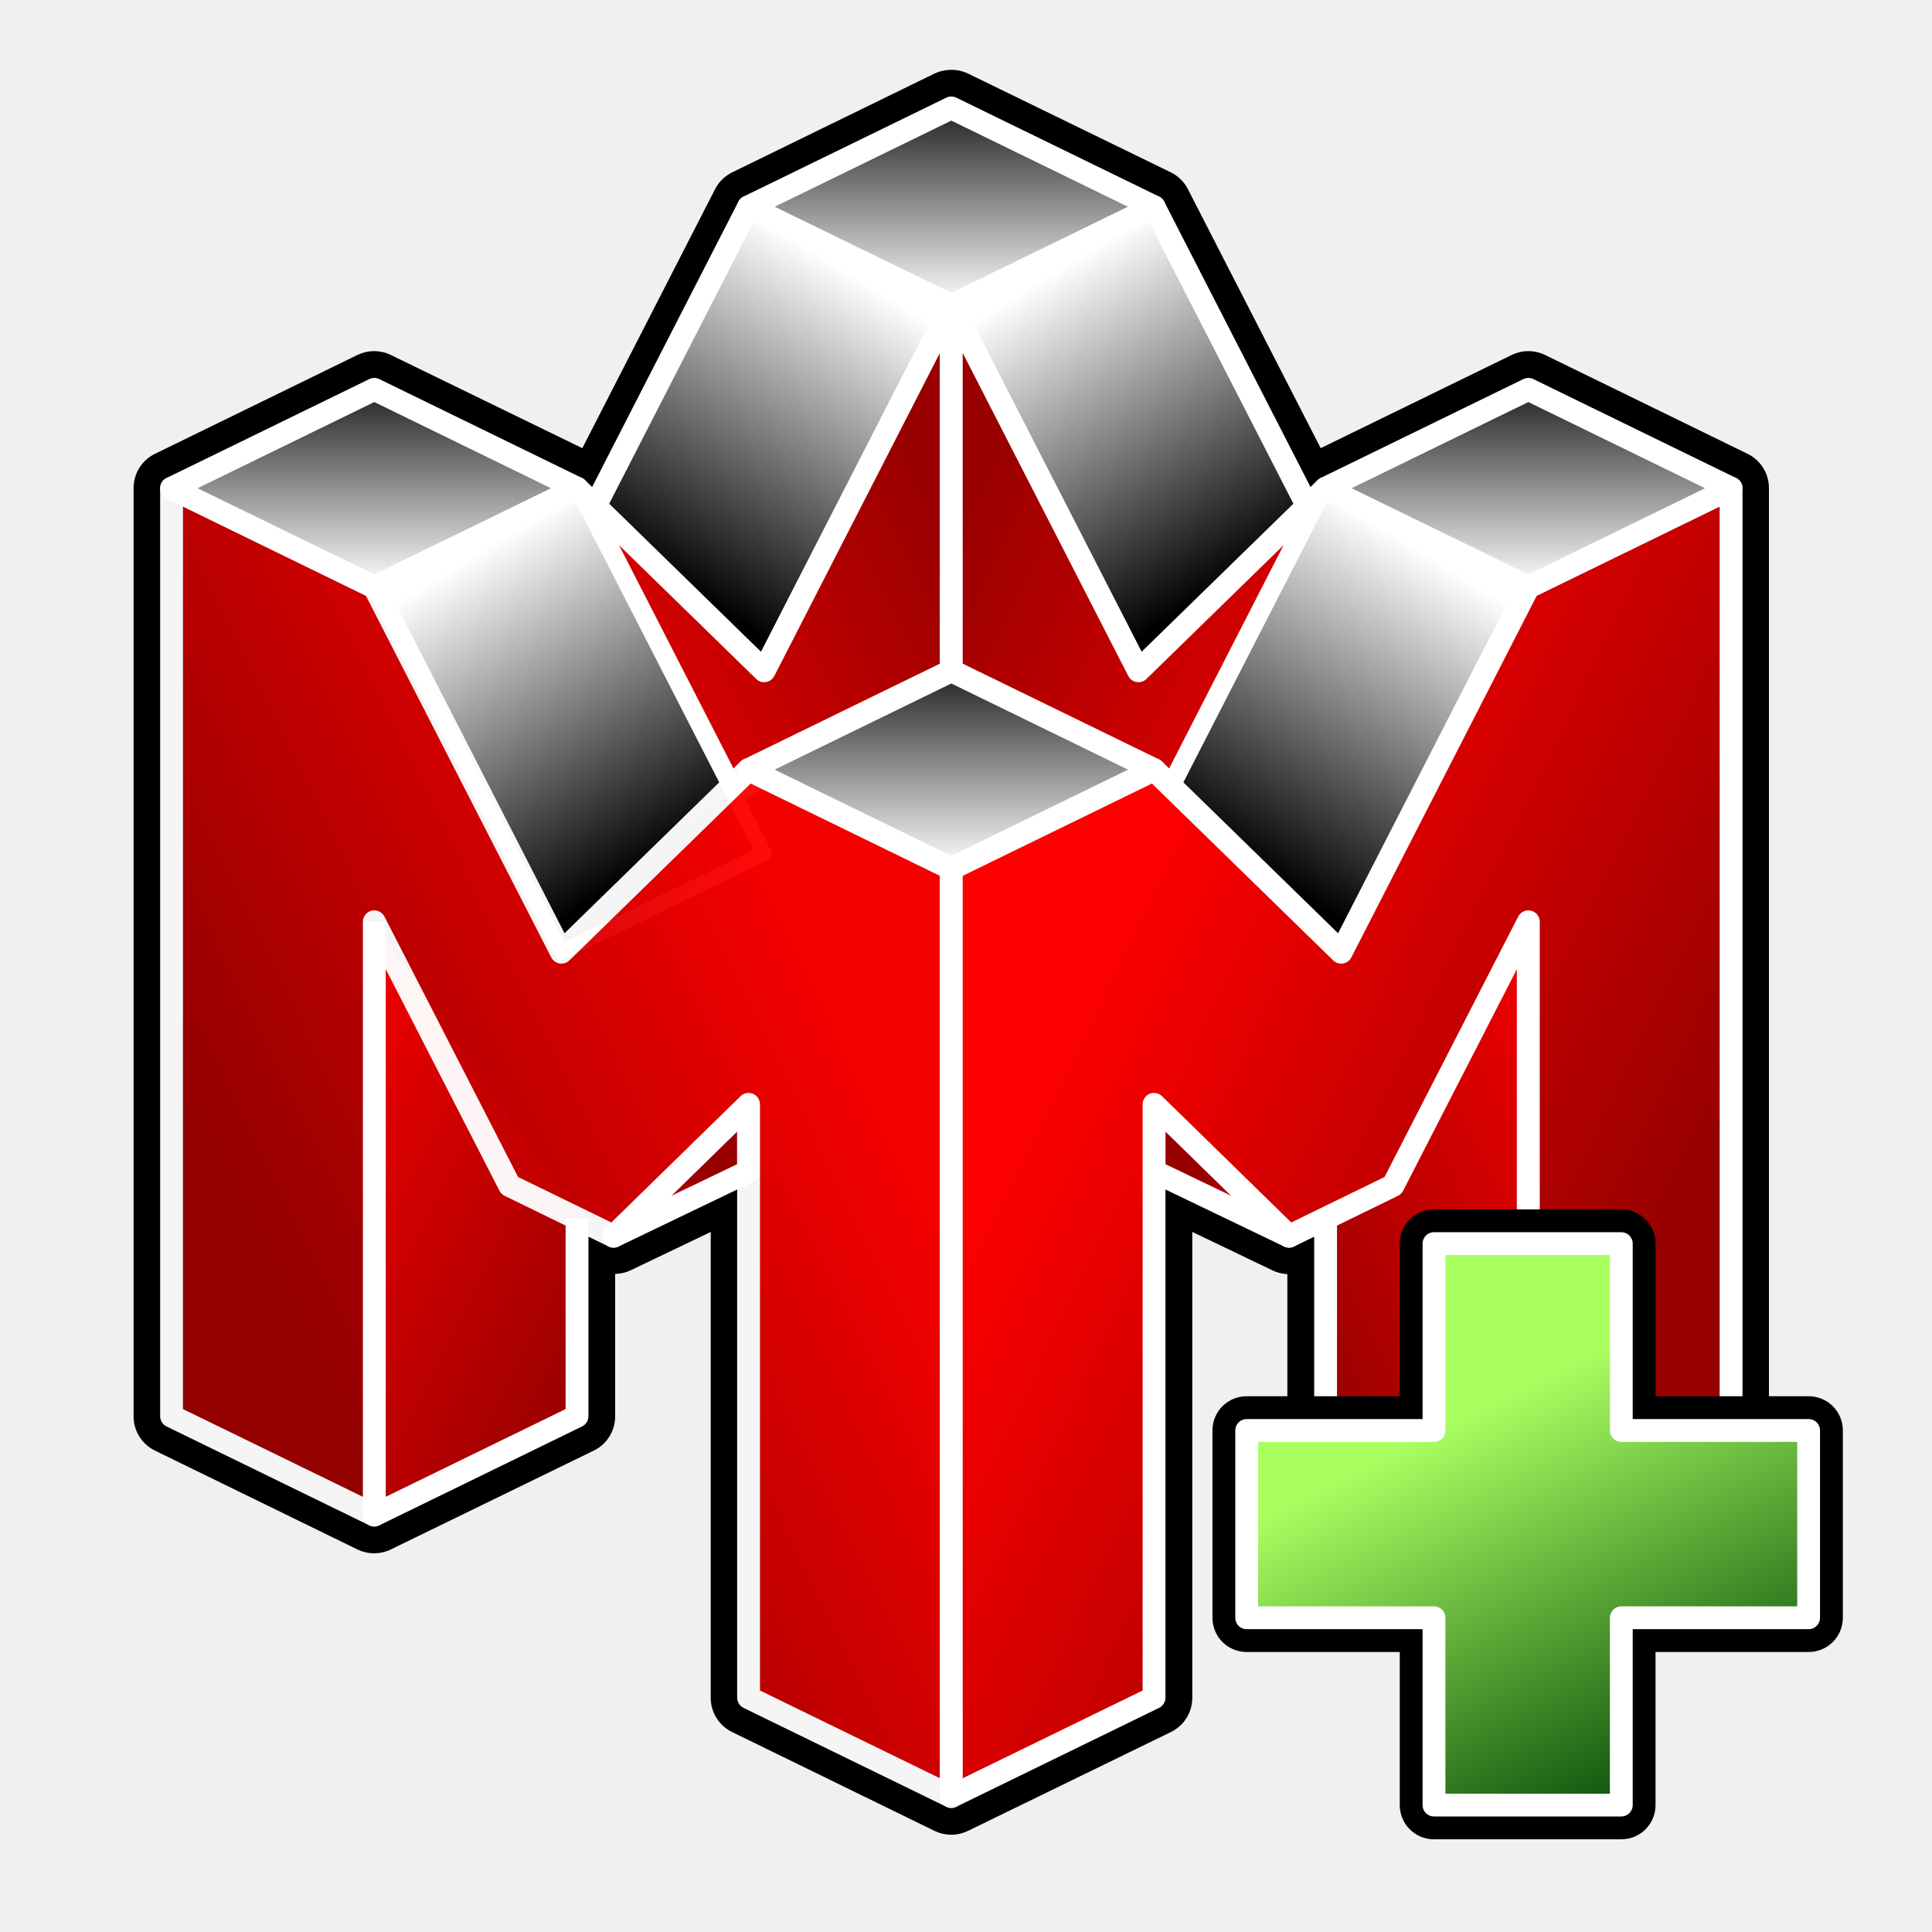
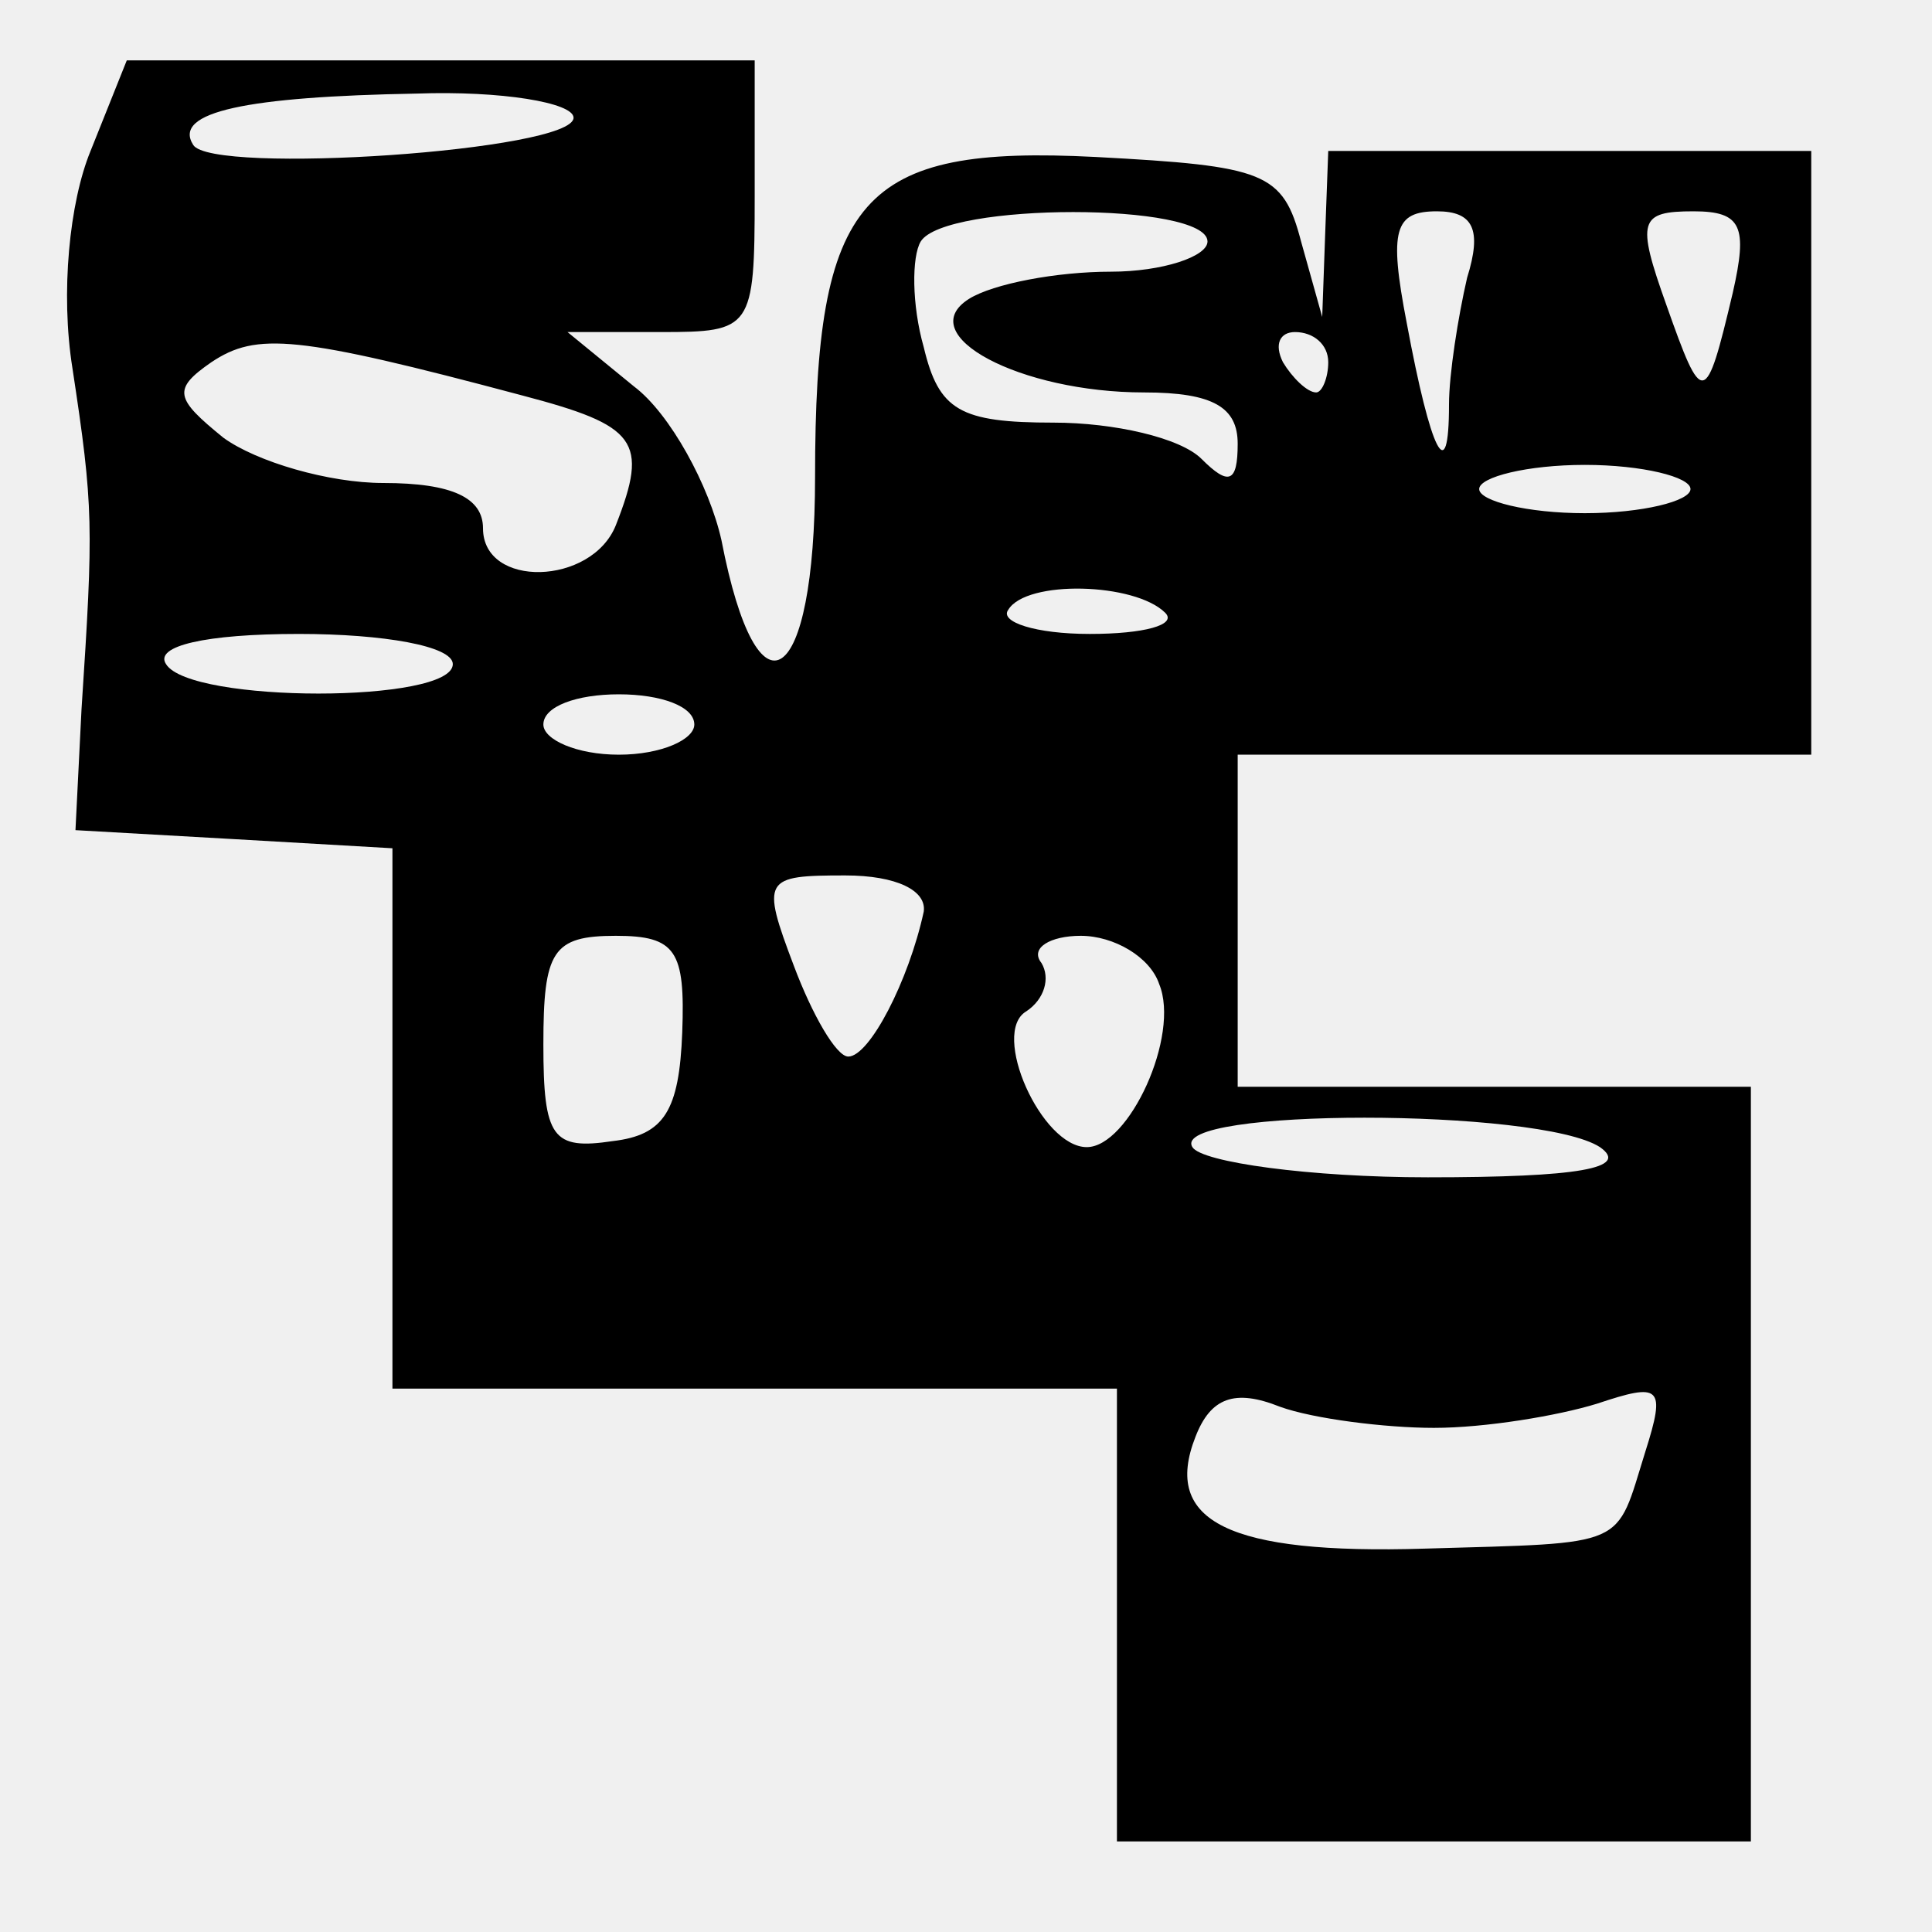
- <svg xmlns="http://www.w3.org/2000/svg" xmlns:xlink="http://www.w3.org/1999/xlink" id="svg2" width="127" height="127" version="1.0">
-   <defs id="defs5">
-     <linearGradient id="linearGradient5199">
-       <stop style="stop-color:#aaff61;stop-opacity:1;" offset="0" id="stop5201" />
-       <stop style="stop-color:#0e530d;stop-opacity:1;" offset="1" id="stop5203" />
-     </linearGradient>
-     <linearGradient id="linearGradient3856">
-       <stop id="stop3858" offset="0" style="stop-color:#ff0000;stop-opacity:1;" />
-       <stop id="stop3860" offset="1" style="stop-color:#ffffff;stop-opacity:1;" />
-     </linearGradient>
-     <linearGradient id="linearGradient3848">
-       <stop id="stop3850" offset="0" style="stop-color:#980000;stop-opacity:1;" />
-       <stop id="stop3852" offset="1" style="stop-color:#ff0000;stop-opacity:1;" />
-     </linearGradient>
-     <linearGradient id="linearGradient3840">
-       <stop style="stop-color:#980000;stop-opacity:1;" offset="0" id="stop3842" />
-       <stop style="stop-color:#ff0000;stop-opacity:1;" offset="1" id="stop3844" />
-     </linearGradient>
-     <linearGradient id="linearGradient3832">
-       <stop style="stop-color:#980000;stop-opacity:1;" offset="0" id="stop3834" />
-       <stop style="stop-color:#ff0000;stop-opacity:1;" offset="1" id="stop3836" />
-     </linearGradient>
-     <linearGradient id="linearGradient3824">
-       <stop style="stop-color:#980000;stop-opacity:1;" offset="0" id="stop3826" />
-       <stop style="stop-color:#ff0000;stop-opacity:1;" offset="1" id="stop3828" />
-     </linearGradient>
-     <linearGradient id="linearGradient3814">
-       <stop style="stop-color:#ff0000;stop-opacity:1;" offset="0" id="stop3816" />
-       <stop style="stop-color:#ffffff;stop-opacity:1;" offset="1" id="stop3818" />
-     </linearGradient>
-     <linearGradient id="linearGradient3802">
-       <stop style="stop-color:#000000;stop-opacity:1;" offset="0" id="stop3804" />
-       <stop style="stop-color:#ffffff;stop-opacity:1;" offset="1" id="stop3806" />
-     </linearGradient>
-     <linearGradient id="linearGradient3786">
-       <stop style="stop-color:#000000;stop-opacity:1;" offset="0" id="stop3788" />
-       <stop style="stop-color:#ffffff;stop-opacity:1;" offset="1" id="stop3790" />
-     </linearGradient>
-     <linearGradient id="linearGradient3772">
-       <stop style="stop-color:#000000;stop-opacity:0;" offset="0" id="stop3774" />
-       <stop style="stop-color:#ffffff;stop-opacity:0;" offset="1" id="stop3776" />
-     </linearGradient>
-     <linearGradient id="linearGradient3752">
-       <stop id="stop3754" offset="0" style="stop-color:#000000;stop-opacity:0;" />
-       <stop id="stop3756" offset="1" style="stop-color:#ffffff;stop-opacity:0;" />
-     </linearGradient>
-     <linearGradient xlink:href="#linearGradient3786" id="linearGradient3792" x1="64.585" y1="43.5" x2="64.585" y2="58.5" gradientUnits="userSpaceOnUse" />
-     <linearGradient xlink:href="#linearGradient3786" id="linearGradient3798" gradientUnits="userSpaceOnUse" x1="64.585" y1="43.5" x2="64.585" y2="58.5" gradientTransform="translate(-37.93062,-18.5)" />
-     <linearGradient xlink:href="#linearGradient3786" id="linearGradient3800" gradientUnits="userSpaceOnUse" x1="64.585" y1="43.5" x2="64.585" y2="58.5" gradientTransform="translate(-1.1998674e-7,-37)" />
-     <linearGradient xlink:href="#linearGradient3802" id="linearGradient3808" x1="46.132" y1="57.5" x2="33.83" y2="37.5" gradientUnits="userSpaceOnUse" />
-     <linearGradient xlink:href="#linearGradient3802" id="linearGradient3812" gradientUnits="userSpaceOnUse" x1="46.132" y1="57.5" x2="33.83" y2="37.5" gradientTransform="matrix(-1,0,0,1,91.23852,-18.5)" />
-     <linearGradient xlink:href="#linearGradient3848" id="linearGradient3822" x1="64.585" y1="35.5" x2="31.78" y2="51.5" gradientUnits="userSpaceOnUse" />
-     <linearGradient xlink:href="#linearGradient3824" id="linearGradient3830" x1="20.174" y1="84.839" x2="33.501" y2="84.839" gradientUnits="userSpaceOnUse" />
-     <linearGradient xlink:href="#linearGradient3840" id="linearGradient3846" x1="48.182" y1="79.5" x2="42.031" y2="82.5" gradientUnits="userSpaceOnUse" />
-     <linearGradient xlink:href="#linearGradient3832" id="linearGradient3873" gradientUnits="userSpaceOnUse" x1="27.35" y1="101.339" x2="65.281" y2="82.839" gradientTransform="translate(-0.696009,-0.339466)" />
-     <linearGradient xlink:href="#linearGradient3824" id="linearGradient3876" gradientUnits="userSpaceOnUse" x1="20.174" y1="97.839" x2="46.828" y2="84.839" gradientTransform="matrix(-1,0,0,1,60.15482,-3.339466)" />
-     <linearGradient xlink:href="#linearGradient3802" id="linearGradient3903" gradientUnits="userSpaceOnUse" gradientTransform="matrix(-1,0,0,1,91.23852,-18.5)" x1="46.132" y1="57.5" x2="33.83" y2="37.5" />
-     <linearGradient xlink:href="#linearGradient3848" id="linearGradient3905" gradientUnits="userSpaceOnUse" x1="64.585" y1="35.5" x2="31.78" y2="51.5" />
-     <linearGradient xlink:href="#linearGradient3802" id="linearGradient3907" gradientUnits="userSpaceOnUse" x1="46.132" y1="57.5" x2="33.83" y2="37.5" />
-     <linearGradient xlink:href="#linearGradient3840" id="linearGradient3909" gradientUnits="userSpaceOnUse" x1="48.182" y1="79.5" x2="42.031" y2="82.5" />
-     <linearGradient xlink:href="#linearGradient3824" id="linearGradient3911" gradientUnits="userSpaceOnUse" gradientTransform="matrix(-1,0,0,1,60.15482,-3.339466)" x1="20.174" y1="97.839" x2="46.828" y2="84.839" />
-     <linearGradient xlink:href="#linearGradient3832" id="linearGradient3913" gradientUnits="userSpaceOnUse" gradientTransform="translate(-0.696009,-0.339466)" x1="27.35" y1="101.339" x2="65.281" y2="82.839" />
-     <linearGradient xlink:href="#linearGradient3786" id="linearGradient3915" gradientUnits="userSpaceOnUse" gradientTransform="translate(-37.93062,-18.5)" x1="64.585" y1="43.5" x2="64.585" y2="58.5" />
-     <linearGradient xlink:href="#linearGradient3786" id="linearGradient3970" gradientUnits="userSpaceOnUse" gradientTransform="matrix(-1,0,0,1,167.0998,-18.5)" x1="64.585" y1="43.5" x2="64.585" y2="58.5" />
-     <linearGradient xlink:href="#linearGradient3832" id="linearGradient3973" gradientUnits="userSpaceOnUse" gradientTransform="matrix(-1,0,0,1,129.8651,-0.339466)" x1="27.35" y1="101.339" x2="65.281" y2="82.839" />
-     <linearGradient xlink:href="#linearGradient3824" id="linearGradient3976" gradientUnits="userSpaceOnUse" gradientTransform="translate(69.01432,-3.339466)" x1="20.174" y1="97.839" x2="46.828" y2="84.839" />
-     <linearGradient xlink:href="#linearGradient3840" id="linearGradient3979" gradientUnits="userSpaceOnUse" x1="48.182" y1="79.5" x2="42.031" y2="82.5" gradientTransform="matrix(-1,0,0,1,129.1691,0)" />
-     <linearGradient xlink:href="#linearGradient3802" id="linearGradient3982" gradientUnits="userSpaceOnUse" x1="46.132" y1="57.5" x2="33.83" y2="37.5" gradientTransform="matrix(-1,0,0,1,129.1691,0)" />
-     <linearGradient xlink:href="#linearGradient3848" id="linearGradient3985" gradientUnits="userSpaceOnUse" x1="64.585" y1="35.5" x2="31.78" y2="51.5" gradientTransform="matrix(-1,0,0,1,129.1691,0)" />
-     <linearGradient xlink:href="#linearGradient3802" id="linearGradient3988" gradientUnits="userSpaceOnUse" gradientTransform="translate(37.93062,-18.5)" x1="46.132" y1="57.5" x2="33.83" y2="37.5" />
-     <linearGradient xlink:href="#linearGradient3802" id="linearGradient4025" gradientUnits="userSpaceOnUse" gradientTransform="matrix(-1,0,0,1,91.23852,-18.5)" x1="46.132" y1="57.5" x2="33.83" y2="37.5" />
-     <linearGradient xlink:href="#linearGradient3848" id="linearGradient4027" gradientUnits="userSpaceOnUse" x1="64.585" y1="35.5" x2="31.78" y2="51.5" />
-     <linearGradient xlink:href="#linearGradient3802" id="linearGradient4029" gradientUnits="userSpaceOnUse" x1="46.132" y1="57.5" x2="33.83" y2="37.5" />
-     <linearGradient xlink:href="#linearGradient3840" id="linearGradient4031" gradientUnits="userSpaceOnUse" x1="48.182" y1="79.5" x2="42.031" y2="82.5" />
-     <linearGradient xlink:href="#linearGradient3824" id="linearGradient4033" gradientUnits="userSpaceOnUse" gradientTransform="matrix(-1,0,0,1,60.15482,-3.339466)" x1="20.174" y1="97.839" x2="46.828" y2="84.839" />
-     <linearGradient xlink:href="#linearGradient3832" id="linearGradient4035" gradientUnits="userSpaceOnUse" gradientTransform="translate(-0.696009,-0.339466)" x1="27.35" y1="101.339" x2="65.281" y2="82.839" />
-     <linearGradient xlink:href="#linearGradient3786" id="linearGradient4037" gradientUnits="userSpaceOnUse" gradientTransform="translate(-37.93062,-18.5)" x1="64.585" y1="43.5" x2="64.585" y2="58.5" />
-     <linearGradient xlink:href="#linearGradient3786" id="linearGradient4040" gradientUnits="userSpaceOnUse" gradientTransform="translate(-37.93062,-18.5)" x1="64.585" y1="43.5" x2="64.585" y2="58.5" />
-     <linearGradient xlink:href="#linearGradient3832" id="linearGradient4043" gradientUnits="userSpaceOnUse" gradientTransform="translate(-0.696009,-0.339466)" x1="27.35" y1="101.339" x2="65.281" y2="82.839" />
-     <linearGradient xlink:href="#linearGradient3824" id="linearGradient4046" gradientUnits="userSpaceOnUse" gradientTransform="matrix(-1,0,0,1,60.15482,-3.339466)" x1="20.174" y1="97.839" x2="46.828" y2="84.839" />
-     <linearGradient xlink:href="#linearGradient3840" id="linearGradient4049" gradientUnits="userSpaceOnUse" x1="48.182" y1="79.5" x2="42.031" y2="82.5" />
-     <linearGradient xlink:href="#linearGradient3802" id="linearGradient4052" gradientUnits="userSpaceOnUse" x1="46.132" y1="57.5" x2="33.83" y2="37.5" />
-     <linearGradient xlink:href="#linearGradient3848" id="linearGradient4055" gradientUnits="userSpaceOnUse" x1="64.585" y1="35.5" x2="31.78" y2="51.5" />
-     <linearGradient xlink:href="#linearGradient3802" id="linearGradient4058" gradientUnits="userSpaceOnUse" gradientTransform="matrix(-1,0,0,1,91.23852,-18.5)" x1="46.132" y1="57.5" x2="33.83" y2="37.5" />
-     <linearGradient xlink:href="#linearGradient3786" id="linearGradient4130" gradientUnits="userSpaceOnUse" gradientTransform="translate(-1.1998674e-7,-37)" x1="64.585" y1="43.5" x2="64.585" y2="58.5" />
-     <linearGradient xlink:href="#linearGradient3802" id="linearGradient4132" gradientUnits="userSpaceOnUse" gradientTransform="matrix(-1,0,0,1,91.23852,-18.5)" x1="46.132" y1="57.5" x2="33.83" y2="37.5" />
-     <linearGradient xlink:href="#linearGradient3848" id="linearGradient4134" gradientUnits="userSpaceOnUse" x1="64.585" y1="35.5" x2="31.78" y2="51.5" />
-     <linearGradient xlink:href="#linearGradient3802" id="linearGradient4136" gradientUnits="userSpaceOnUse" x1="46.132" y1="57.5" x2="33.83" y2="37.5" />
-     <linearGradient xlink:href="#linearGradient3840" id="linearGradient4138" gradientUnits="userSpaceOnUse" x1="48.182" y1="79.5" x2="42.031" y2="82.5" />
-     <linearGradient xlink:href="#linearGradient3824" id="linearGradient4140" gradientUnits="userSpaceOnUse" gradientTransform="matrix(-1,0,0,1,60.15482,-3.339466)" x1="20.174" y1="97.839" x2="46.828" y2="84.839" />
-     <linearGradient xlink:href="#linearGradient3832" id="linearGradient4142" gradientUnits="userSpaceOnUse" gradientTransform="translate(-0.696009,-0.339466)" x1="27.35" y1="101.339" x2="65.281" y2="82.839" />
-     <linearGradient xlink:href="#linearGradient3786" id="linearGradient4144" gradientUnits="userSpaceOnUse" gradientTransform="translate(-37.93062,-18.5)" x1="64.585" y1="43.5" x2="64.585" y2="58.5" />
-     <linearGradient xlink:href="#linearGradient3802" id="linearGradient4146" gradientUnits="userSpaceOnUse" gradientTransform="translate(37.93062,-18.5)" x1="46.132" y1="57.5" x2="33.83" y2="37.5" />
-     <linearGradient xlink:href="#linearGradient3848" id="linearGradient4148" gradientUnits="userSpaceOnUse" gradientTransform="matrix(-1,0,0,1,129.1691,0)" x1="64.585" y1="35.5" x2="31.78" y2="51.5" />
-     <linearGradient xlink:href="#linearGradient3802" id="linearGradient4150" gradientUnits="userSpaceOnUse" gradientTransform="matrix(-1,0,0,1,129.1691,0)" x1="46.132" y1="57.5" x2="33.83" y2="37.5" />
-     <linearGradient xlink:href="#linearGradient3840" id="linearGradient4152" gradientUnits="userSpaceOnUse" gradientTransform="matrix(-1,0,0,1,129.1691,0)" x1="48.182" y1="79.5" x2="42.031" y2="82.5" />
-     <linearGradient xlink:href="#linearGradient3824" id="linearGradient4154" gradientUnits="userSpaceOnUse" gradientTransform="translate(69.01432,-3.339466)" x1="20.174" y1="97.839" x2="46.828" y2="84.839" />
-     <linearGradient xlink:href="#linearGradient3832" id="linearGradient4156" gradientUnits="userSpaceOnUse" gradientTransform="matrix(-1,0,0,1,129.8651,-0.339466)" x1="27.35" y1="101.339" x2="65.281" y2="82.839" />
-     <linearGradient xlink:href="#linearGradient3786" id="linearGradient4158" gradientUnits="userSpaceOnUse" gradientTransform="matrix(-1,0,0,1,167.0998,-18.5)" x1="64.585" y1="43.5" x2="64.585" y2="58.5" />
-     <linearGradient xlink:href="#linearGradient3786" id="linearGradient4160" gradientUnits="userSpaceOnUse" x1="64.585" y1="43.5" x2="64.585" y2="58.5" />
-     <linearGradient xlink:href="#linearGradient3786" id="linearGradient4276" gradientUnits="userSpaceOnUse" gradientTransform="translate(-1.1998674e-7,-37)" x1="64.585" y1="43.5" x2="64.585" y2="58.5" />
-     <linearGradient xlink:href="#linearGradient3802" id="linearGradient4278" gradientUnits="userSpaceOnUse" gradientTransform="matrix(-1,0,0,1,91.23852,-18.5)" x1="46.132" y1="57.5" x2="33.83" y2="37.5" />
-     <linearGradient xlink:href="#linearGradient3848" id="linearGradient4280" gradientUnits="userSpaceOnUse" x1="64.585" y1="35.5" x2="31.78" y2="51.5" />
-     <linearGradient xlink:href="#linearGradient3802" id="linearGradient4282" gradientUnits="userSpaceOnUse" x1="46.132" y1="57.5" x2="33.83" y2="37.5" />
-     <linearGradient xlink:href="#linearGradient3840" id="linearGradient4284" gradientUnits="userSpaceOnUse" x1="48.182" y1="79.5" x2="42.031" y2="82.5" />
-     <linearGradient xlink:href="#linearGradient3824" id="linearGradient4286" gradientUnits="userSpaceOnUse" gradientTransform="matrix(-1,0,0,1,60.15482,-3.339466)" x1="20.174" y1="97.839" x2="46.828" y2="84.839" />
-     <linearGradient xlink:href="#linearGradient3832" id="linearGradient4288" gradientUnits="userSpaceOnUse" gradientTransform="translate(-0.696009,-0.339466)" x1="27.35" y1="101.339" x2="65.281" y2="82.839" />
-     <linearGradient xlink:href="#linearGradient3786" id="linearGradient4290" gradientUnits="userSpaceOnUse" gradientTransform="translate(-37.93062,-18.5)" x1="64.585" y1="43.5" x2="64.585" y2="58.5" />
-     <linearGradient xlink:href="#linearGradient3802" id="linearGradient4292" gradientUnits="userSpaceOnUse" gradientTransform="translate(37.93062,-18.5)" x1="46.132" y1="57.5" x2="33.83" y2="37.5" />
-     <linearGradient xlink:href="#linearGradient3848" id="linearGradient4294" gradientUnits="userSpaceOnUse" gradientTransform="matrix(-1,0,0,1,129.1691,0)" x1="64.585" y1="35.5" x2="31.78" y2="51.5" />
-     <linearGradient xlink:href="#linearGradient3802" id="linearGradient4296" gradientUnits="userSpaceOnUse" gradientTransform="matrix(-1,0,0,1,129.1691,0)" x1="46.132" y1="57.5" x2="33.83" y2="37.5" />
-     <linearGradient xlink:href="#linearGradient3840" id="linearGradient4298" gradientUnits="userSpaceOnUse" gradientTransform="matrix(-1,0,0,1,129.1691,0)" x1="48.182" y1="79.5" x2="42.031" y2="82.5" />
-     <linearGradient xlink:href="#linearGradient3824" id="linearGradient4300" gradientUnits="userSpaceOnUse" gradientTransform="translate(69.01432,-3.339466)" x1="20.174" y1="97.839" x2="46.828" y2="84.839" />
-     <linearGradient xlink:href="#linearGradient3832" id="linearGradient4302" gradientUnits="userSpaceOnUse" gradientTransform="matrix(-1,0,0,1,129.8651,-0.339466)" x1="27.35" y1="101.339" x2="65.281" y2="82.839" />
-     <linearGradient xlink:href="#linearGradient3786" id="linearGradient4304" gradientUnits="userSpaceOnUse" gradientTransform="matrix(-1,0,0,1,167.0998,-18.5)" x1="64.585" y1="43.5" x2="64.585" y2="58.5" />
-     <linearGradient xlink:href="#linearGradient3786" id="linearGradient4306" gradientUnits="userSpaceOnUse" x1="64.585" y1="43.5" x2="64.585" y2="58.5" />
-     <linearGradient xlink:href="#linearGradient3786" id="linearGradient4309" gradientUnits="userSpaceOnUse" x1="64.585" y1="43.5" x2="64.585" y2="58.5" gradientTransform="translate(-1.376923,-0.671)" />
-     <linearGradient xlink:href="#linearGradient3786" id="linearGradient4312" gradientUnits="userSpaceOnUse" gradientTransform="matrix(-1,0,0,1,165.7228,-19.171)" x1="64.585" y1="43.5" x2="64.585" y2="58.5" />
-     <linearGradient xlink:href="#linearGradient3832" id="linearGradient4315" gradientUnits="userSpaceOnUse" gradientTransform="matrix(-1,0,0,1,128.4882,-1.010466)" x1="27.35" y1="101.339" x2="65.281" y2="82.839" />
-     <linearGradient xlink:href="#linearGradient3824" id="linearGradient4318" gradientUnits="userSpaceOnUse" gradientTransform="translate(67.6374,-4.010466)" x1="20.174" y1="97.839" x2="46.828" y2="84.839" />
-     <linearGradient xlink:href="#linearGradient3840" id="linearGradient4321" gradientUnits="userSpaceOnUse" gradientTransform="matrix(-1,0,0,1,127.7922,-0.671)" x1="48.182" y1="79.5" x2="42.031" y2="82.5" />
-     <linearGradient xlink:href="#linearGradient3802" id="linearGradient4324" gradientUnits="userSpaceOnUse" gradientTransform="matrix(-1,0,0,1,127.7922,-0.671)" x1="46.132" y1="57.5" x2="33.83" y2="37.5" />
-     <linearGradient xlink:href="#linearGradient3848" id="linearGradient4327" gradientUnits="userSpaceOnUse" gradientTransform="matrix(-1,0,0,1,127.7922,-0.671)" x1="64.585" y1="35.5" x2="31.78" y2="51.5" />
-     <linearGradient xlink:href="#linearGradient3802" id="linearGradient4330" gradientUnits="userSpaceOnUse" gradientTransform="translate(36.5537,-19.171)" x1="46.132" y1="57.5" x2="33.83" y2="37.5" />
-     <linearGradient xlink:href="#linearGradient3786" id="linearGradient4333" gradientUnits="userSpaceOnUse" gradientTransform="translate(-39.30754,-19.171)" x1="64.585" y1="43.5" x2="64.585" y2="58.5" />
-     <linearGradient xlink:href="#linearGradient3832" id="linearGradient4336" gradientUnits="userSpaceOnUse" gradientTransform="translate(-2.072932,-1.010466)" x1="27.35" y1="101.339" x2="65.281" y2="82.839" />
-     <linearGradient xlink:href="#linearGradient3824" id="linearGradient4339" gradientUnits="userSpaceOnUse" gradientTransform="matrix(-1,0,0,1,58.7779,-4.010466)" x1="20.174" y1="97.839" x2="46.828" y2="84.839" />
-     <linearGradient xlink:href="#linearGradient3840" id="linearGradient4342" gradientUnits="userSpaceOnUse" x1="48.182" y1="79.5" x2="42.031" y2="82.5" gradientTransform="translate(-1.376923,-0.671)" />
-     <linearGradient xlink:href="#linearGradient3802" id="linearGradient4345" gradientUnits="userSpaceOnUse" x1="46.132" y1="57.5" x2="33.83" y2="37.5" gradientTransform="translate(-1.376923,-0.671)" />
-     <linearGradient xlink:href="#linearGradient3848" id="linearGradient4348" gradientUnits="userSpaceOnUse" x1="64.585" y1="35.5" x2="31.78" y2="51.5" gradientTransform="translate(-1.376923,-0.671)" />
-     <linearGradient xlink:href="#linearGradient3802" id="linearGradient4351" gradientUnits="userSpaceOnUse" gradientTransform="matrix(-1,0,0,1,89.8616,-19.171)" x1="46.132" y1="57.5" x2="33.83" y2="37.5" />
-     <linearGradient xlink:href="#linearGradient3786" id="linearGradient4354" gradientUnits="userSpaceOnUse" gradientTransform="translate(-1.376923,-37.671)" x1="64.585" y1="43.5" x2="64.585" y2="58.5" />
-     <linearGradient xlink:href="#linearGradient3786" id="linearGradient4374" gradientUnits="userSpaceOnUse" gradientTransform="translate(-1.376923,-37.671)" x1="64.585" y1="43.5" x2="64.585" y2="58.5" />
-     <linearGradient xlink:href="#linearGradient3802" id="linearGradient4376" gradientUnits="userSpaceOnUse" gradientTransform="matrix(-1,0,0,1,89.8616,-19.171)" x1="46.132" y1="57.5" x2="33.83" y2="37.5" />
-     <linearGradient xlink:href="#linearGradient3848" id="linearGradient4378" gradientUnits="userSpaceOnUse" gradientTransform="translate(-1.376923,-0.671)" x1="64.585" y1="35.5" x2="31.78" y2="51.5" />
-     <linearGradient xlink:href="#linearGradient3802" id="linearGradient4380" gradientUnits="userSpaceOnUse" gradientTransform="translate(-1.376923,-0.671)" x1="46.132" y1="57.5" x2="33.83" y2="37.5" />
-     <linearGradient xlink:href="#linearGradient3840" id="linearGradient4382" gradientUnits="userSpaceOnUse" gradientTransform="translate(-1.376923,-0.671)" x1="48.182" y1="79.5" x2="42.031" y2="82.5" />
-     <linearGradient xlink:href="#linearGradient3824" id="linearGradient4384" gradientUnits="userSpaceOnUse" gradientTransform="matrix(-1,0,0,1,58.7779,-4.010466)" x1="20.174" y1="97.839" x2="46.828" y2="84.839" />
-     <linearGradient xlink:href="#linearGradient3832" id="linearGradient4386" gradientUnits="userSpaceOnUse" gradientTransform="translate(-2.072932,-1.010466)" x1="27.35" y1="101.339" x2="65.281" y2="82.839" />
-     <linearGradient xlink:href="#linearGradient3786" id="linearGradient4388" gradientUnits="userSpaceOnUse" gradientTransform="translate(-39.30754,-19.171)" x1="64.585" y1="43.5" x2="64.585" y2="58.5" />
-     <linearGradient xlink:href="#linearGradient3802" id="linearGradient4390" gradientUnits="userSpaceOnUse" gradientTransform="translate(36.5537,-19.171)" x1="46.132" y1="57.5" x2="33.83" y2="37.5" />
-     <linearGradient xlink:href="#linearGradient3848" id="linearGradient4392" gradientUnits="userSpaceOnUse" gradientTransform="matrix(-1,0,0,1,127.7922,-0.671)" x1="64.585" y1="35.5" x2="31.78" y2="51.5" />
-     <linearGradient xlink:href="#linearGradient3802" id="linearGradient4394" gradientUnits="userSpaceOnUse" gradientTransform="matrix(-1,0,0,1,127.7922,-0.671)" x1="46.132" y1="57.5" x2="33.83" y2="37.5" />
-     <linearGradient xlink:href="#linearGradient3840" id="linearGradient4396" gradientUnits="userSpaceOnUse" gradientTransform="matrix(-1,0,0,1,127.7922,-0.671)" x1="48.182" y1="79.5" x2="42.031" y2="82.5" />
-     <linearGradient xlink:href="#linearGradient3824" id="linearGradient4398" gradientUnits="userSpaceOnUse" gradientTransform="translate(67.6374,-4.010466)" x1="20.174" y1="97.839" x2="46.828" y2="84.839" />
-     <linearGradient xlink:href="#linearGradient3832" id="linearGradient4400" gradientUnits="userSpaceOnUse" gradientTransform="matrix(-1,0,0,1,128.4882,-1.010466)" x1="27.35" y1="101.339" x2="65.281" y2="82.839" />
-     <linearGradient xlink:href="#linearGradient3786" id="linearGradient4402" gradientUnits="userSpaceOnUse" gradientTransform="matrix(-1,0,0,1,165.7228,-19.171)" x1="64.585" y1="43.5" x2="64.585" y2="58.5" />
-     <linearGradient xlink:href="#linearGradient3786" id="linearGradient4404" gradientUnits="userSpaceOnUse" gradientTransform="translate(-1.376923,-0.671)" x1="64.585" y1="43.5" x2="64.585" y2="58.5" />
-     <linearGradient xlink:href="#linearGradient5199" id="linearGradient5228" gradientUnits="userSpaceOnUse" gradientTransform="matrix(0.1025355,0,0,0.1025355,67.65718,48.31256)" x1="260" y1="452.362" x2="380" y2="692.362" />
-     <linearGradient xlink:href="#linearGradient3786" id="linearGradient2552" gradientUnits="userSpaceOnUse" gradientTransform="translate(-2.050304,-1.40625)" x1="64.585" y1="43.5" x2="64.585" y2="58.5" />
-     <linearGradient xlink:href="#linearGradient3786" id="linearGradient2555" gradientUnits="userSpaceOnUse" gradientTransform="matrix(-1,0,0,1,165.0495,-19.90625)" x1="64.585" y1="43.5" x2="64.585" y2="58.5" />
-     <linearGradient xlink:href="#linearGradient3832" id="linearGradient2558" gradientUnits="userSpaceOnUse" gradientTransform="matrix(-1,0,0,1,127.8149,-1.745716)" x1="27.35" y1="101.339" x2="65.281" y2="82.839" />
-     <linearGradient xlink:href="#linearGradient3824" id="linearGradient2561" gradientUnits="userSpaceOnUse" gradientTransform="translate(66.96402,-4.745716)" x1="20.174" y1="97.839" x2="46.828" y2="84.839" />
-     <linearGradient xlink:href="#linearGradient3840" id="linearGradient2564" gradientUnits="userSpaceOnUse" gradientTransform="matrix(-1,0,0,1,127.1188,-1.40625)" x1="48.182" y1="79.5" x2="42.031" y2="82.5" />
-     <linearGradient xlink:href="#linearGradient3802" id="linearGradient2567" gradientUnits="userSpaceOnUse" gradientTransform="matrix(-1,0,0,1,127.1188,-1.40625)" x1="46.132" y1="57.5" x2="33.83" y2="37.5" />
-     <linearGradient xlink:href="#linearGradient3848" id="linearGradient2570" gradientUnits="userSpaceOnUse" gradientTransform="matrix(-1,0,0,1,127.1188,-1.40625)" x1="64.585" y1="35.5" x2="31.78" y2="51.5" />
-     <linearGradient xlink:href="#linearGradient3802" id="linearGradient2573" gradientUnits="userSpaceOnUse" gradientTransform="translate(35.88032,-19.90625)" x1="46.132" y1="57.5" x2="33.83" y2="37.5" />
-     <linearGradient xlink:href="#linearGradient3786" id="linearGradient2576" gradientUnits="userSpaceOnUse" gradientTransform="translate(-39.98092,-19.90625)" x1="64.585" y1="43.5" x2="64.585" y2="58.5" />
-     <linearGradient xlink:href="#linearGradient3832" id="linearGradient2579" gradientUnits="userSpaceOnUse" gradientTransform="translate(-2.746313,-1.745716)" x1="27.35" y1="101.339" x2="65.281" y2="82.839" />
-     <linearGradient xlink:href="#linearGradient3824" id="linearGradient2582" gradientUnits="userSpaceOnUse" gradientTransform="matrix(-1,0,0,1,58.10452,-4.745716)" x1="20.174" y1="97.839" x2="46.828" y2="84.839" />
-     <linearGradient xlink:href="#linearGradient3840" id="linearGradient2585" gradientUnits="userSpaceOnUse" gradientTransform="translate(-2.050304,-1.40625)" x1="48.182" y1="79.5" x2="42.031" y2="82.5" />
-     <linearGradient xlink:href="#linearGradient3802" id="linearGradient2588" gradientUnits="userSpaceOnUse" gradientTransform="translate(-2.050304,-1.40625)" x1="46.132" y1="57.5" x2="33.83" y2="37.5" />
-     <linearGradient xlink:href="#linearGradient3848" id="linearGradient2591" gradientUnits="userSpaceOnUse" gradientTransform="translate(-2.050304,-1.40625)" x1="64.585" y1="35.5" x2="31.78" y2="51.5" />
-     <linearGradient xlink:href="#linearGradient3802" id="linearGradient2594" gradientUnits="userSpaceOnUse" gradientTransform="matrix(-1,0,0,1,89.18822,-19.90625)" x1="46.132" y1="57.5" x2="33.83" y2="37.5" />
-     <linearGradient xlink:href="#linearGradient3786" id="linearGradient2597" gradientUnits="userSpaceOnUse" gradientTransform="translate(-2.050304,-38.40625)" x1="64.585" y1="43.5" x2="64.585" y2="58.5" />
-   </defs>
-   <path style="fill:#000000;fill-opacity:1;fill-rule:evenodd;stroke:#000000;stroke-width:1;stroke-linecap:butt;stroke-linejoin:round;stroke-miterlimit:4;stroke-dasharray:none;stroke-opacity:1" id="path4621" d="M 62.438,5.094 C 62.167,5.103 61.901,5.167 61.656,5.281 L 48.344,11.781 C 47.95,11.976 47.632,12.294 47.438,12.688 L 38.5,30.125 L 25.469,23.781 C 24.916,23.513 24.271,23.513 23.719,23.781 L 10.406,30.281 C 9.713,30.618 9.276,31.323 9.281,32.094 L 9.281,93.094 C 9.276,93.864 9.713,94.569 10.406,94.906 L 23.719,101.406 C 24.271,101.675 24.916,101.675 25.469,101.406 L 38.812,94.906 C 39.505,94.569 39.943,93.864 39.938,93.094 L 39.938,83.188 C 40.367,83.288 40.817,83.244 41.219,83.062 L 47.219,80.188 L 47.219,111.594 C 47.213,112.364 47.651,113.069 48.344,113.406 L 61.656,119.906 C 62.209,120.175 62.854,120.175 63.406,119.906 L 76.75,113.406 C 77.443,113.069 77.88,112.364 77.875,111.594 L 77.875,80.188 L 83.875,83.062 C 84.264,83.248 84.702,83.303 85.125,83.219 L 85.125,93.094 C 85.12,93.864 85.557,94.569 86.25,94.906 L 99.594,101.406 C 100.146,101.675 100.791,101.675 101.344,101.406 L 114.656,94.906 C 115.349,94.569 115.787,93.864 115.781,93.094 L 115.781,32.094 C 115.787,31.323 115.349,30.618 114.656,30.281 L 101.344,23.781 C 100.791,23.513 100.146,23.513 99.594,23.781 L 86.594,30.125 L 77.656,12.688 C 77.462,12.294 77.143,11.976 76.75,11.781 L 63.406,5.281 C 63.104,5.139 62.771,5.074 62.438,5.094 L 62.438,5.094 z" />
-   <path id="path3794" d="M 62.534,20.094 L 49.207,13.594 L 62.534,7.094 L 75.861,13.594 L 62.534,20.094 z" style="fill:url(#linearGradient2597);fill-opacity:1;fill-rule:evenodd;stroke:#ffffff;stroke-width:1.5;stroke-linecap:butt;stroke-linejoin:round;stroke-miterlimit:4;stroke-dasharray:none;stroke-opacity:1" />
-   <path id="path3810" d="M 62.534,20.094 L 49.207,13.594 L 36.905,37.594 L 50.232,44.094 L 62.534,20.094 z" style="fill:url(#linearGradient2594);fill-opacity:1;fill-rule:evenodd;stroke:#ffffff;stroke-width:1.5;stroke-linecap:butt;stroke-linejoin:round;stroke-miterlimit:4;stroke-dasharray:none;stroke-opacity:1" />
-   <path style="fill:url(#linearGradient2591);fill-opacity:1;fill-rule:evenodd;stroke:#ffffff;stroke-width:1.5;stroke-linecap:butt;stroke-linejoin:round;stroke-miterlimit:4;stroke-dasharray:none;stroke-opacity:1" d="M 62.534,44.094 L 62.534,20.094 L 50.232,44.094 L 37.931,32.094 L 48.182,52.094 L 62.534,44.094 L 62.534,44.094" id="path3734" />
-   <path style="fill:url(#linearGradient2588);fill-opacity:1;fill-rule:evenodd;stroke:#ffffff;stroke-width:1;stroke-linecap:butt;stroke-linejoin:round;stroke-miterlimit:4;stroke-dasharray:none;stroke-opacity:1" d="M 24.604,38.594 L 37.931,32.094 L 50.232,56.094 L 36.905,62.594 L 24.604,38.594 z" id="path3720" />
-   <path style="fill:url(#linearGradient2585);fill-opacity:1;fill-rule:evenodd;stroke:#ffffff;stroke-width:1.5;stroke-linecap:butt;stroke-linejoin:round;stroke-miterlimit:4;stroke-dasharray:none;stroke-opacity:1" d="M 40.333,81.265 L 49.207,77 L 49.207,72.594 L 40.333,81.265 z" id="path3736" />
-   <path id="path3742" d="M 37.931,80.094 L 37.931,93.094 L 24.604,99.594 L 24.604,60.594" style="fill:url(#linearGradient2582);fill-opacity:1;fill-rule:evenodd;stroke:#ffffff;stroke-width:1.5;stroke-linecap:butt;stroke-linejoin:round;stroke-miterlimit:4;stroke-dasharray:none;stroke-opacity:1" />
-   <path style="fill:url(#linearGradient2579);fill-opacity:1;fill-rule:evenodd;stroke:#ffffff;stroke-width:1.5;stroke-linecap:butt;stroke-linejoin:round;stroke-miterlimit:4;stroke-dasharray:none;stroke-opacity:1;opacity:0.96" d="M 49.207,111.594 L 62.534,118.094 L 62.534,57.094 L 49.207,50.594 L 36.905,62.594 L 24.604,38.594 L 11.277,32.094 L 11.277,93.094 L 24.604,99.594 L 24.604,60.594 L 33.501,77.933 L 40.332,81.265 L 49.207,72.594 L 49.207,111.594 z" id="path2384" />
-   <path style="fill:url(#linearGradient2576);fill-opacity:1;fill-rule:evenodd;stroke:#ffffff;stroke-width:1.5;stroke-linecap:butt;stroke-linejoin:round;stroke-miterlimit:4;stroke-dasharray:none;stroke-opacity:1" d="M 24.604,38.594 L 11.277,32.094 L 24.604,25.594 L 37.931,32.094 L 24.604,38.594 z" id="path3796" />
-   <path style="fill:url(#linearGradient2573);fill-opacity:1;fill-rule:evenodd;stroke:#ffffff;stroke-width:1.5;stroke-linecap:butt;stroke-linejoin:round;stroke-miterlimit:4;stroke-dasharray:none;stroke-opacity:1" d="M 62.534,20.094 L 75.861,13.594 L 88.163,37.594 L 74.836,44.094 L 62.534,20.094 z" id="path3889" />
-   <path id="path3891" d="M 62.534,44.094 L 62.534,20.094 L 74.836,44.094 L 87.138,32.094 L 76.886,52.094 L 62.534,44.094 L 62.534,44.094" style="fill:url(#linearGradient2570);fill-opacity:1;fill-rule:evenodd;stroke:#ffffff;stroke-width:1.5;stroke-linecap:butt;stroke-linejoin:round;stroke-miterlimit:4;stroke-dasharray:none;stroke-opacity:1" />
-   <path id="path3893" d="M 100.465,38.594 L 87.138,32.094 L 74.836,56.094 L 88.163,62.594 L 100.465,38.594 z" style="fill:url(#linearGradient2567);fill-opacity:1;fill-rule:evenodd;stroke:#ffffff;stroke-width:1;stroke-linecap:butt;stroke-linejoin:round;stroke-miterlimit:4;stroke-dasharray:none;stroke-opacity:1" />
-   <path id="path3895" d="M 84.736,81.265 L 75.861,77 L 75.861,72.594 L 84.736,81.265 z" style="fill:url(#linearGradient2564);fill-opacity:1;fill-rule:evenodd;stroke:#ffffff;stroke-width:1.5;stroke-linecap:butt;stroke-linejoin:round;stroke-miterlimit:4;stroke-dasharray:none;stroke-opacity:1" />
-   <path style="fill:url(#linearGradient2561);fill-opacity:1;fill-rule:evenodd;stroke:#ffffff;stroke-width:1.5;stroke-linecap:butt;stroke-linejoin:round;stroke-miterlimit:4;stroke-dasharray:none;stroke-opacity:1" d="M 87.138,80.094 L 87.138,93.094 L 100.465,99.594 L 100.465,60.594" id="path3897" />
-   <path id="path3899" d="M 75.861,111.594 L 62.534,118.094 L 62.534,57.094 L 75.861,50.594 L 88.163,62.594 L 100.465,38.594 L 113.792,32.094 L 113.792,93.094 L 100.465,99.594 L 100.465,60.594 L 91.568,77.933 L 84.736,81.265 L 75.861,72.594 L 75.861,111.594 z" style="fill:url(#linearGradient2558);fill-opacity:1;fill-rule:evenodd;stroke:#ffffff;stroke-width:1.5;stroke-linecap:butt;stroke-linejoin:round;stroke-miterlimit:4;stroke-dasharray:none;stroke-opacity:1" />
-   <path id="path3901" d="M 100.465,38.594 L 113.792,32.094 L 100.465,25.594 L 87.138,32.094 L 100.465,38.594 z" style="fill:url(#linearGradient2555);fill-opacity:1;fill-rule:evenodd;stroke:#ffffff;stroke-width:1.5;stroke-linecap:butt;stroke-linejoin:round;stroke-miterlimit:4;stroke-dasharray:none;stroke-opacity:1" />
-   <path style="fill:url(#linearGradient2552);fill-opacity:1;fill-rule:evenodd;stroke:#ffffff;stroke-width:1.5;stroke-linecap:butt;stroke-linejoin:round;stroke-miterlimit:4;stroke-dasharray:none;stroke-opacity:1" d="M 62.534,57.094 L 49.207,50.594 L 62.534,44.094 L 75.861,50.594 L 62.534,57.094 z" id="path3714" />
-   <path style="fill:#000000;fill-opacity:1;fill-rule:evenodd;stroke:#000000;stroke-width:1;stroke-linecap:butt;stroke-linejoin:round;stroke-miterlimit:4;stroke-dasharray:none;stroke-opacity:1" id="path5220" d="M 94.312,80.656 C 93.848,80.654 93.401,80.838 93.073,81.167 C 92.744,81.495 92.561,81.942 92.562,82.406 L 92.562,92.938 L 82,92.938 C 81.535,92.936 81.089,93.119 80.76,93.448 C 80.432,93.776 80.248,94.223 80.25,94.688 L 80.25,107 C 80.248,107.465 80.432,107.911 80.76,108.24 C 81.089,108.568 81.535,108.752 82,108.75 L 92.562,108.75 L 92.562,119.312 C 92.561,119.777 92.744,120.224 93.073,120.552 C 93.401,120.881 93.848,121.064 94.312,121.062 L 106.625,121.062 C 107.09,121.064 107.536,120.881 107.865,120.552 C 108.193,120.224 108.377,119.777 108.375,119.312 L 108.375,108.75 L 118.938,108.75 C 119.402,108.752 119.849,108.568 120.177,108.24 C 120.506,107.911 120.689,107.465 120.688,107 L 120.688,94.688 C 120.689,94.223 120.506,93.776 120.177,93.448 C 119.849,93.119 119.402,92.936 118.938,92.938 L 108.375,92.938 L 108.375,82.406 C 108.377,81.942 108.193,81.495 107.865,81.167 C 107.536,80.838 107.09,80.654 106.625,80.656 L 94.312,80.656 z" transform="translate(-4.88271e-2,-0.65625)" />
-   <path style="fill:url(#linearGradient5228);fill-opacity:1;fill-rule:evenodd;stroke:#ffffff;stroke-width:1.5;stroke-linecap:butt;stroke-linejoin:round;stroke-miterlimit:4;stroke-dasharray:none;stroke-opacity:1" id="path5212" d="M 94.312,82.406 L 94.312,94.688 L 82,94.688 L 82,107 L 94.312,107 L 94.312,119.312 L 106.625,119.312 L 106.625,107 L 118.938,107 L 118.938,94.688 L 106.625,94.688 L 106.625,82.406 L 94.312,82.406 z" transform="translate(-4.88271e-2,-0.65625)" />
+ <svg xmlns="http://www.w3.org/2000/svg" version="1.0" width="64pt" height="64pt" viewBox="0 0 64 64" preserveAspectRatio="xMidYMid meet">
+   <g transform="translate(0,64) scale(0.1,-0.1)" fill="#000000" stroke="none">
+     <path d="M30 590 c-7 -17 -10 -47 -6 -72 7 -46 7 -52 3 -113 l-2 -40 53 -3 52 -3 0 -90 0 -89 120 0 120 0 0 -75 0 -75 105 0 105 0 0 125 0 125 -85 0 -85 0 0 55 0 55 95 0 95 0 0 100 0 100 -80 0 -80 0 -1 -27 -1 -28 -7 25 c-6 23 -12 25 -68 28 -78 4 -93 -13 -93 -106 0 -70 -19 -83 -31 -21 -4 18 -17 42 -29 51 l-22 18 31 0 c30 0 31 1 31 45 l0 45 -104 0 -104 0 -12 -30z m160 11 c0 -11 -120 -19 -126 -9 -7 11 18 16 74 17 28 1 52 -3 52 -8z m210 -41 c0 -5 -15 -10 -32 -10 -18 0 -39 -4 -47 -9 -19 -12 17 -31 58 -31 23 0 31 -5 31 -17 0 -13 -3 -14 -12 -5 -7 7 -29 12 -49 12 -31 0 -38 4 -43 25 -4 14 -4 30 -1 35 8 13 95 13 95 0z m86 -12 c-3 -13 -6 -32 -6 -42 0 -28 -6 -16 -14 27 -6 31 -4 37 10 37 12 0 15 -6 10 -22z m88 -5 c-9 -38 -10 -38 -22 -4 -10 28 -9 31 9 31 16 0 18 -5 13 -27z m-401 -34 c38 -10 42 -15 31 -43 -8 -20 -44 -21 -44 -1 0 10 -10 15 -33 15 -18 0 -42 7 -53 15 -16 13 -17 16 -4 25 15 10 28 9 103 -11z m267 11 c0 -5 -2 -10 -4 -10 -3 0 -8 5 -11 10 -3 6 -1 10 4 10 6 0 11 -4 11 -10z m120 -42 c0 -4 -16 -8 -35 -8 -19 0 -35 4 -35 8 0 4 16 8 35 8 19 0 35 -4 35 -8z m-174 -41 c4 -4 -7 -7 -25 -7 -18 0 -30 4 -27 8 6 10 42 9 52 -1z m-236 -17 c0 -13 -87 -13 -95 0 -4 6 13 10 44 10 28 0 51 -4 51 -10z m80 -20 c0 -5 -11 -10 -25 -10 -14 0 -25 5 -25 10 0 6 11 10 25 10 14 0 25 -4 25 -10z m76 -62 c-5 -23 -18 -48 -25 -48 -4 0 -12 14 -18 30 -11 29 -10 30 17 30 17 0 27 -5 26 -12z m-80 -40 c-1 -26 -6 -34 -23 -36 -20 -3 -23 1 -23 32 0 31 3 36 24 36 20 0 23 -5 22 -32z m158 16 c7 -17 -10 -54 -24 -54 -15 0 -32 38 -20 45 6 4 8 11 5 16 -4 5 3 9 13 9 11 0 23 -7 26 -16z m146 -54 c10 -7 -7 -10 -57 -10 -39 0 -75 5 -78 10 -8 13 115 13 135 0z m-55 -93 c17 0 41 4 54 8 21 7 23 6 16 -16 -10 -32 -5 -30 -73 -32 -65 -2 -87 9 -76 37 5 13 13 16 28 10 11 -4 35 -7 51 -7z" />
+   </g>
</svg>
